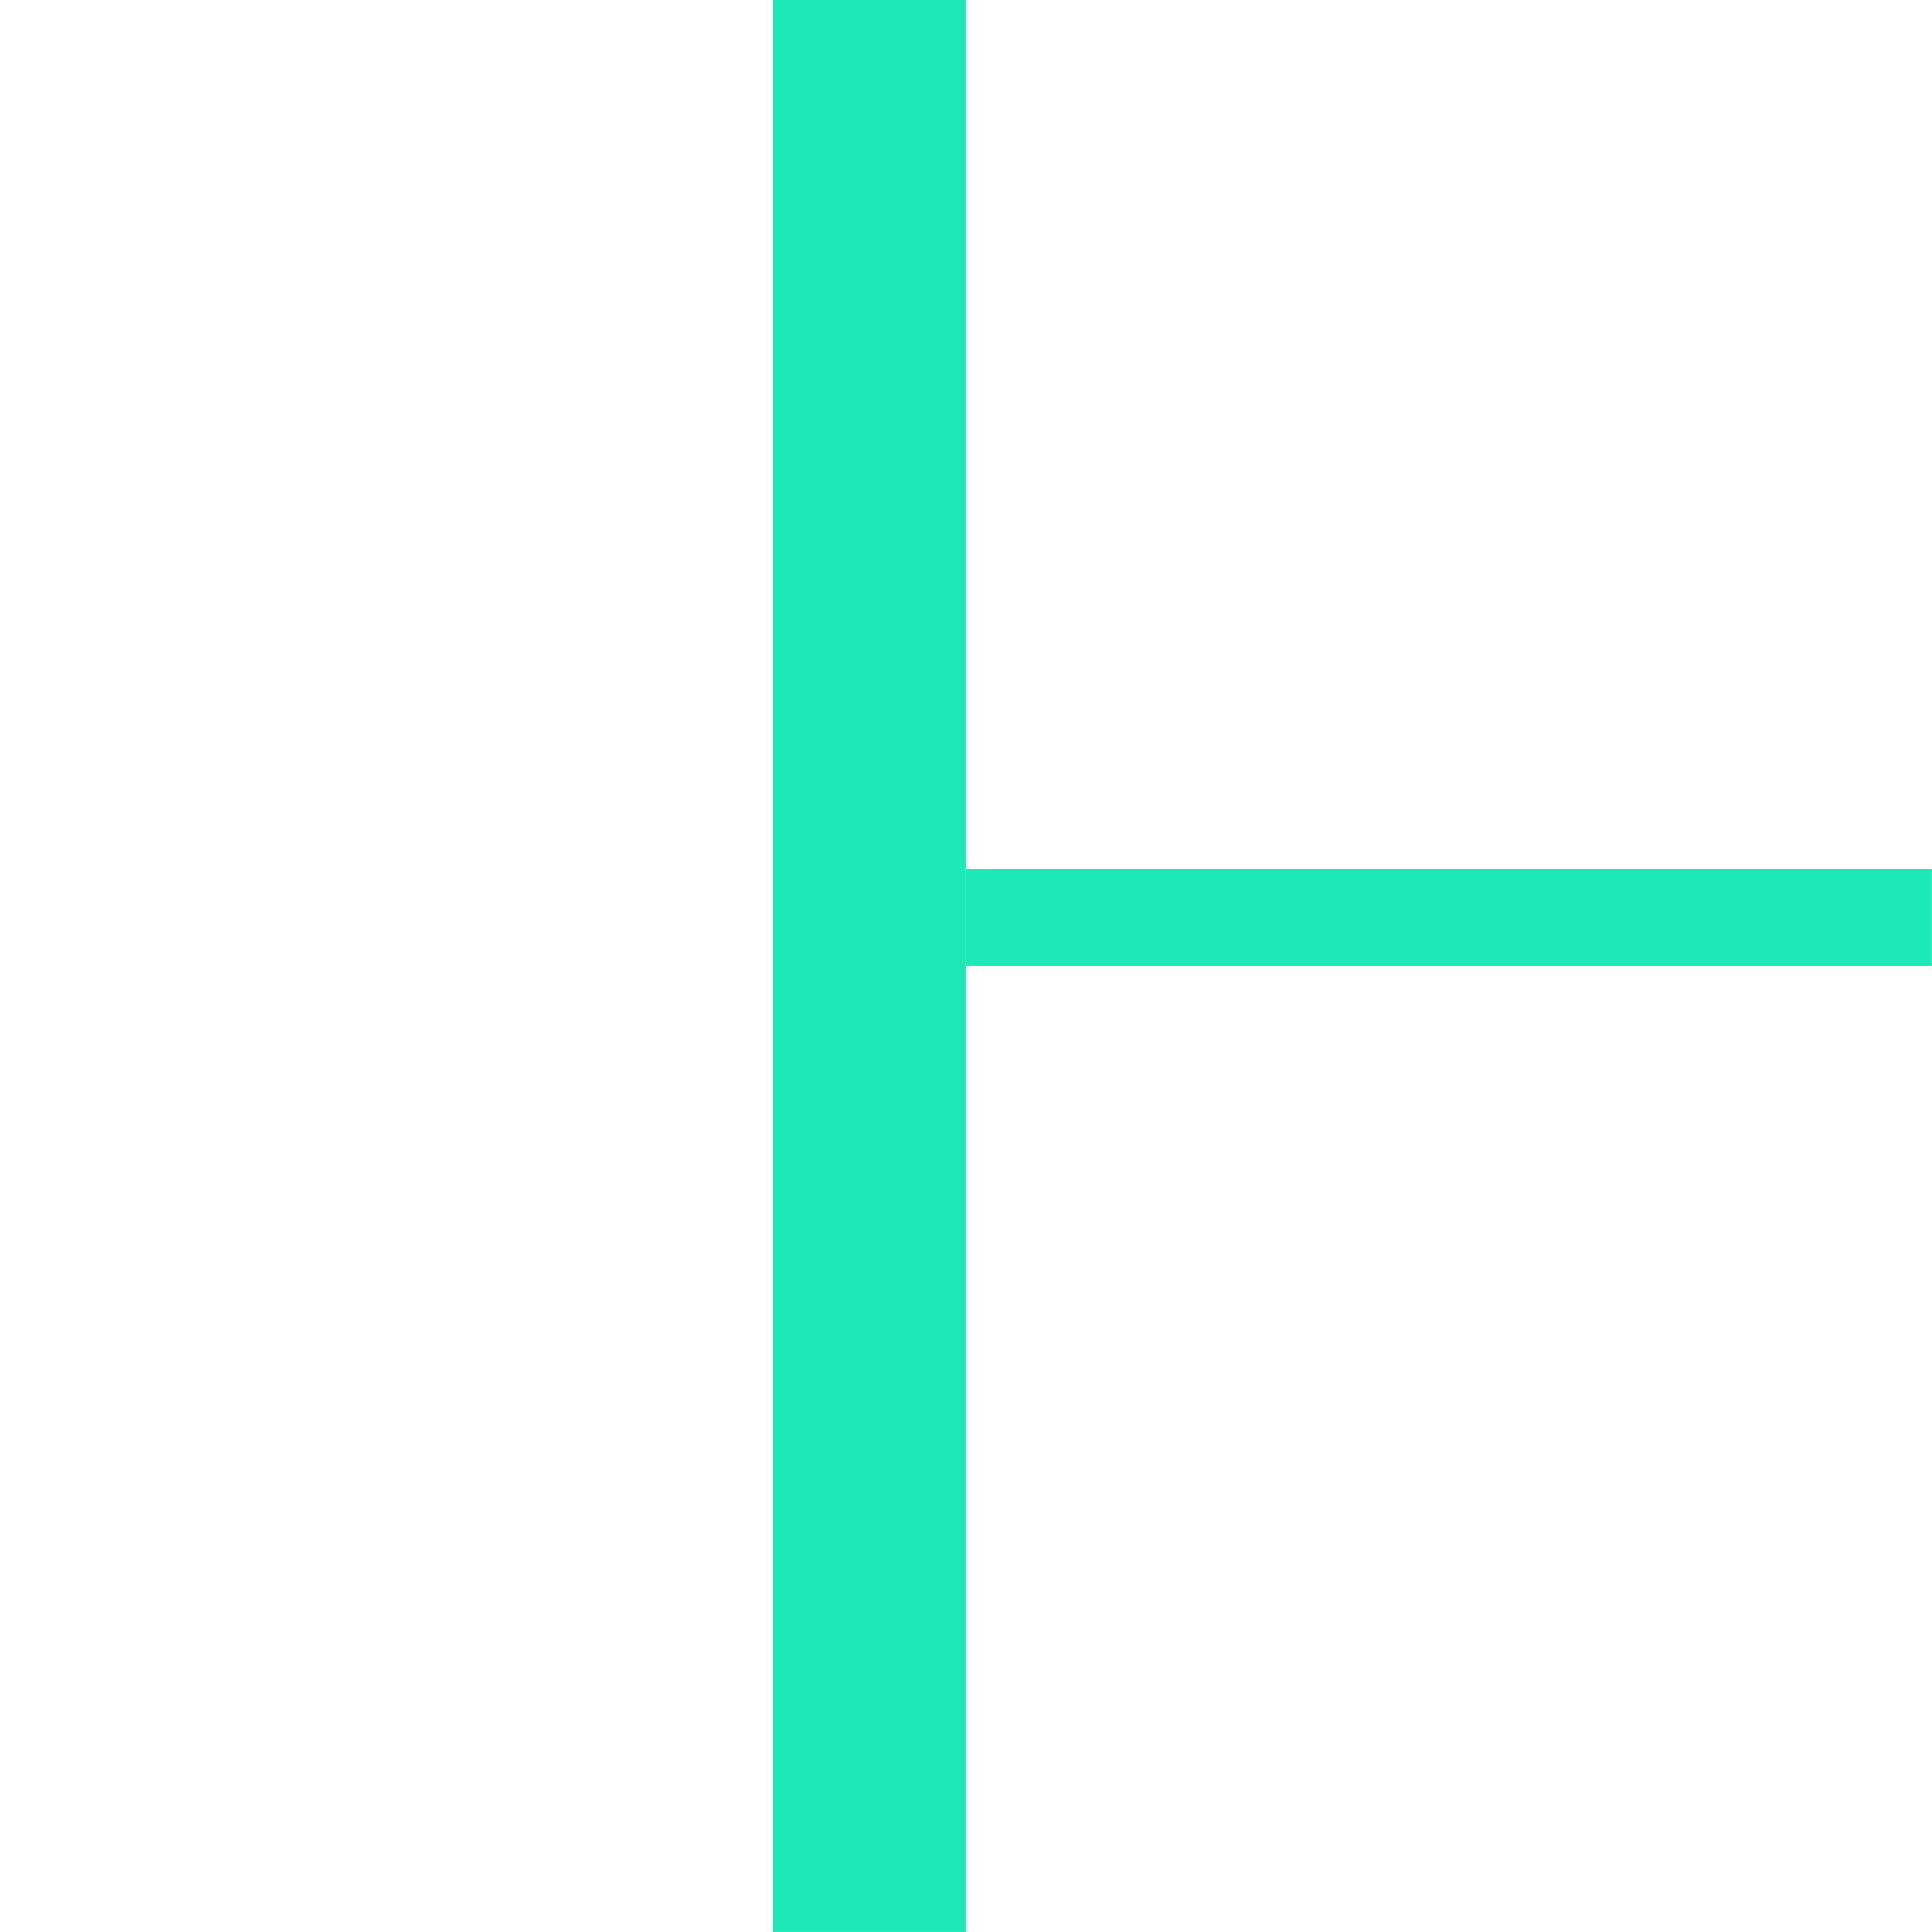
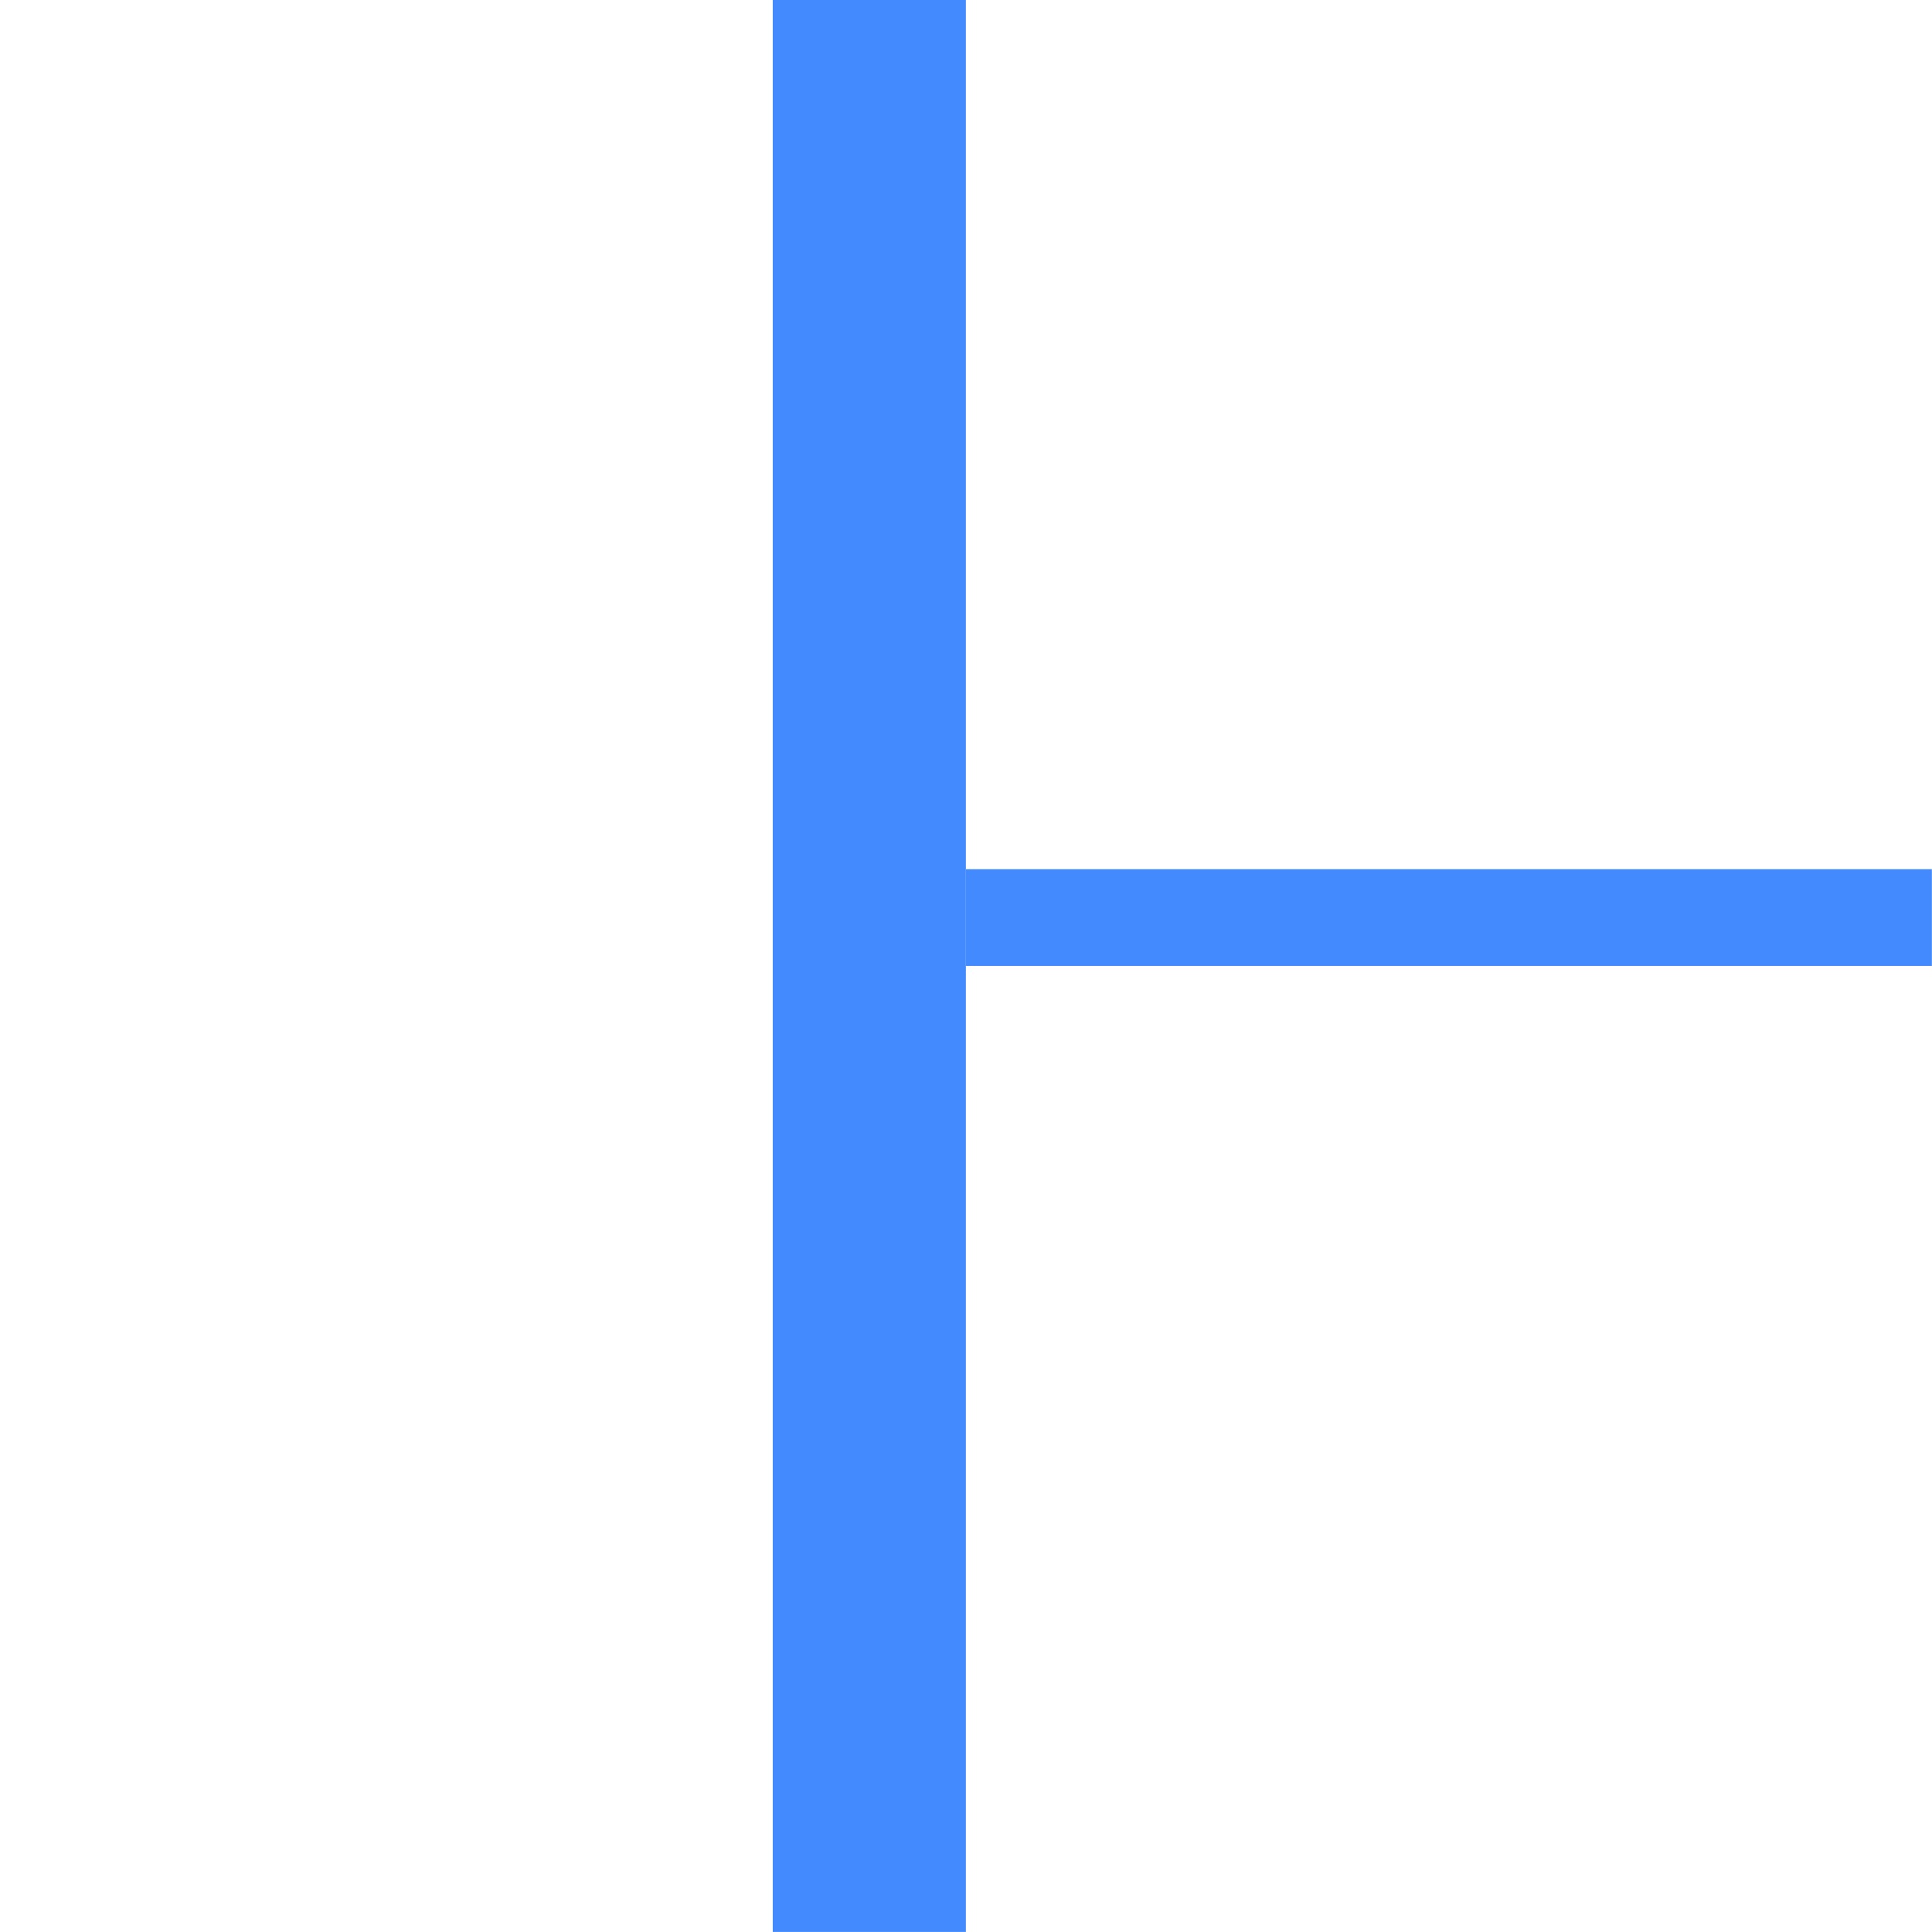
<svg xmlns="http://www.w3.org/2000/svg" width="20" height="20" viewBox="0 0 5.292 5.292" version="1.1" id="svg8">
  <defs id="defs2" />
  <g id="layer1" transform="translate(0,-291.7083)">
    <g id="g847" transform="matrix(0.05207439,0,0,0.05207453,-0.9012516,282.412)">
      <g id="g851">
        <g id="g1059" transform="matrix(1.998622,0,0,1.998619,17.32448,-313.5231)">
          <path style="opacity:1;fill:none;fill-opacity:0.494;stroke:#ffffff00;stroke-width:0.07;stroke-linecap:round;stroke-linejoin:round;stroke-miterlimit:4;stroke-dasharray:none;stroke-dashoffset:0;stroke-opacity:1;paint-order:stroke fill markers" d="M 25.4,271.6 -8.0000008e-7,246.2 H 50.8 Z" id="path883" />
          <path id="path880" d="m 25.4,271.6 25.4,25.4 H 0 Z" style="opacity:1;fill:none;fill-opacity:0.494;stroke:#ffffff00;stroke-width:0.07;stroke-linecap:round;stroke-linejoin:round;stroke-miterlimit:4;stroke-dasharray:none;stroke-dashoffset:0;stroke-opacity:1;paint-order:stroke fill markers" />
          <rect ry="5.053" y="253.849" x="7.649" height="35.529" width="35.529" id="rect870" style="opacity:1;fill:none;fill-opacity:0.494;stroke:#ffffff00;stroke-width:0.062;stroke-linecap:round;stroke-linejoin:round;stroke-miterlimit:4;stroke-dasharray:none;stroke-dashoffset:0;stroke-opacity:1;paint-order:stroke fill markers" />
          <circle r="25.397" cy="271.6" cx="25.4" id="path872" style="opacity:1;fill:none;fill-opacity:0.494;stroke:#ffffff00;stroke-width:0.076;stroke-linecap:round;stroke-linejoin:round;stroke-miterlimit:4;stroke-dasharray:none;stroke-dashoffset:0;stroke-opacity:1;paint-order:stroke fill markers" />
          <circle transform="rotate(-45)" cx="-174.09" cy="210.011" r="12.656" id="path876" style="opacity:1;fill:none;fill-opacity:0.494;stroke:#ffffff00;stroke-width:0.074;stroke-linecap:round;stroke-linejoin:round;stroke-miterlimit:4;stroke-dasharray:none;stroke-dashoffset:0;stroke-opacity:1;paint-order:stroke fill markers" />
          <path id="path904" d="m 25.4,271.6 -25.4,25.4 v -50.8 z" style="opacity:1;fill:none;fill-opacity:0.494;stroke:#ffffff00;stroke-width:0.07;stroke-linecap:round;stroke-linejoin:round;stroke-miterlimit:4;stroke-dasharray:none;stroke-dashoffset:0;stroke-opacity:1;paint-order:stroke fill markers" />
          <path style="opacity:1;fill:none;fill-opacity:0.494;stroke:#ffffff00;stroke-width:0.07;stroke-linecap:round;stroke-linejoin:round;stroke-miterlimit:4;stroke-dasharray:none;stroke-dashoffset:0;stroke-opacity:1;paint-order:stroke fill markers" d="m 25.4,271.6 25.4,-25.4 v 50.8 z" id="path906" />
          <rect ry="5.051" y="256.393" x="2.566" height="30.44" width="45.694" id="rect837" style="opacity:1;fill:none;fill-opacity:0.494;stroke:#ffffff00;stroke-width:0.066;stroke-linecap:round;stroke-linejoin:round;stroke-miterlimit:4;stroke-dasharray:none;stroke-dashoffset:0;stroke-opacity:1;paint-order:stroke fill markers" />
          <rect style="opacity:1;fill:none;fill-opacity:0.494;stroke:#ffffff00;stroke-width:0.066;stroke-linecap:round;stroke-linejoin:round;stroke-miterlimit:4;stroke-dasharray:none;stroke-dashoffset:0;stroke-opacity:1;paint-order:stroke fill markers" id="rect831" width="45.694" height="30.441" x="248.766" y="-40.633" ry="5.051" transform="rotate(90)" />
        </g>
      </g>
    </g>
    <path style="opacity:1;fill:#ffc107;fill-opacity:1;stroke:none;stroke-width:0.386;stroke-miterlimit:4;stroke-dasharray:none;stroke-opacity:1" d="m 50.206,401.677 c 110.217,0.713 55.109,0.356 0,0 z" id="rect997" />
    <g id="layer1-5" transform="translate(-49.82829,-54.46449)">
      <g id="g839" transform="translate(45.59496,51.81866)">
-         <rect style="opacity:1;fill:#1de9b6;fill-opacity:1;stroke:none;stroke-width:1.673;stroke-linecap:round;stroke-linejoin:round;stroke-miterlimit:4;stroke-dasharray:none;stroke-dashoffset:0;stroke-opacity:1" id="rect834" width="0.529" height="5.292" x="-6.879" y="294.354" transform="scale(-1,1)" />
-         <rect style="fill:#1de9b6;fill-opacity:1;stroke:none;stroke-width:0.986;stroke-linecap:round;stroke-linejoin:round" id="rect847" width="2.646" height="0.265" x="6.879" y="296.735" />
+         <rect style="opacity:1;fill:#448aff;fill-opacity:1;stroke:none;stroke-width:1.673;stroke-linecap:round;stroke-linejoin:round;stroke-miterlimit:4;stroke-dasharray:none;stroke-dashoffset:0;stroke-opacity:1" id="rect834" width="0.529" height="5.292" x="-6.879" y="294.354" transform="scale(-1,1)" />
+         <rect style="fill:#448aff;fill-opacity:1;stroke:none;stroke-width:0.986;stroke-linecap:round;stroke-linejoin:round" id="rect847" width="2.646" height="0.265" x="6.879" y="296.735" />
      </g>
    </g>
  </g>
</svg>
